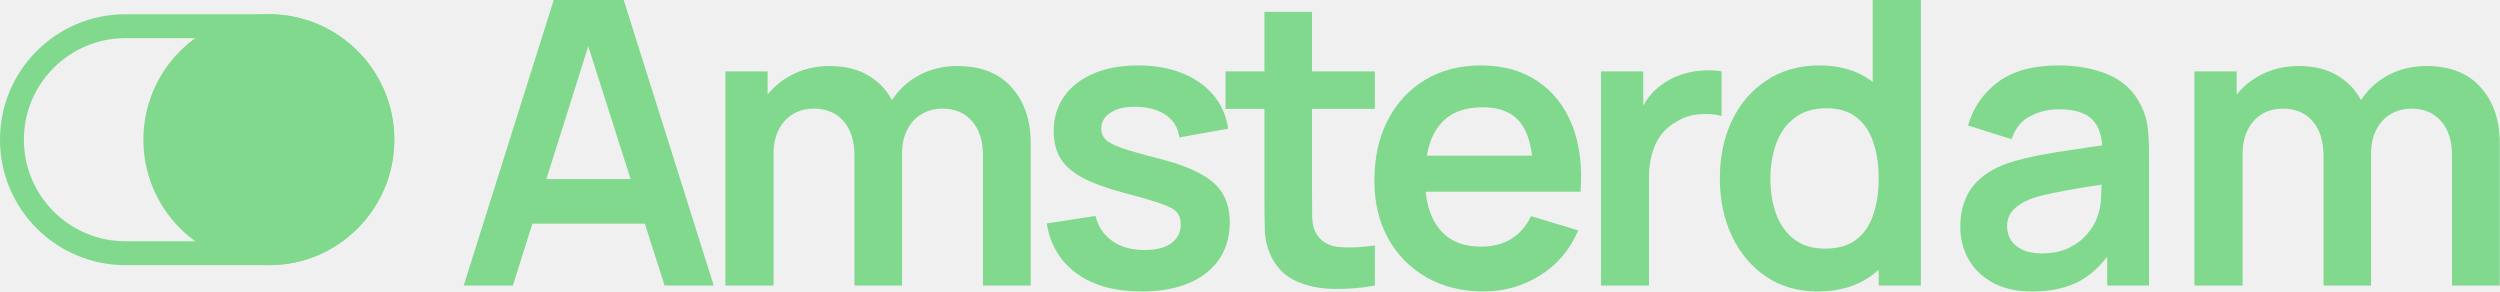
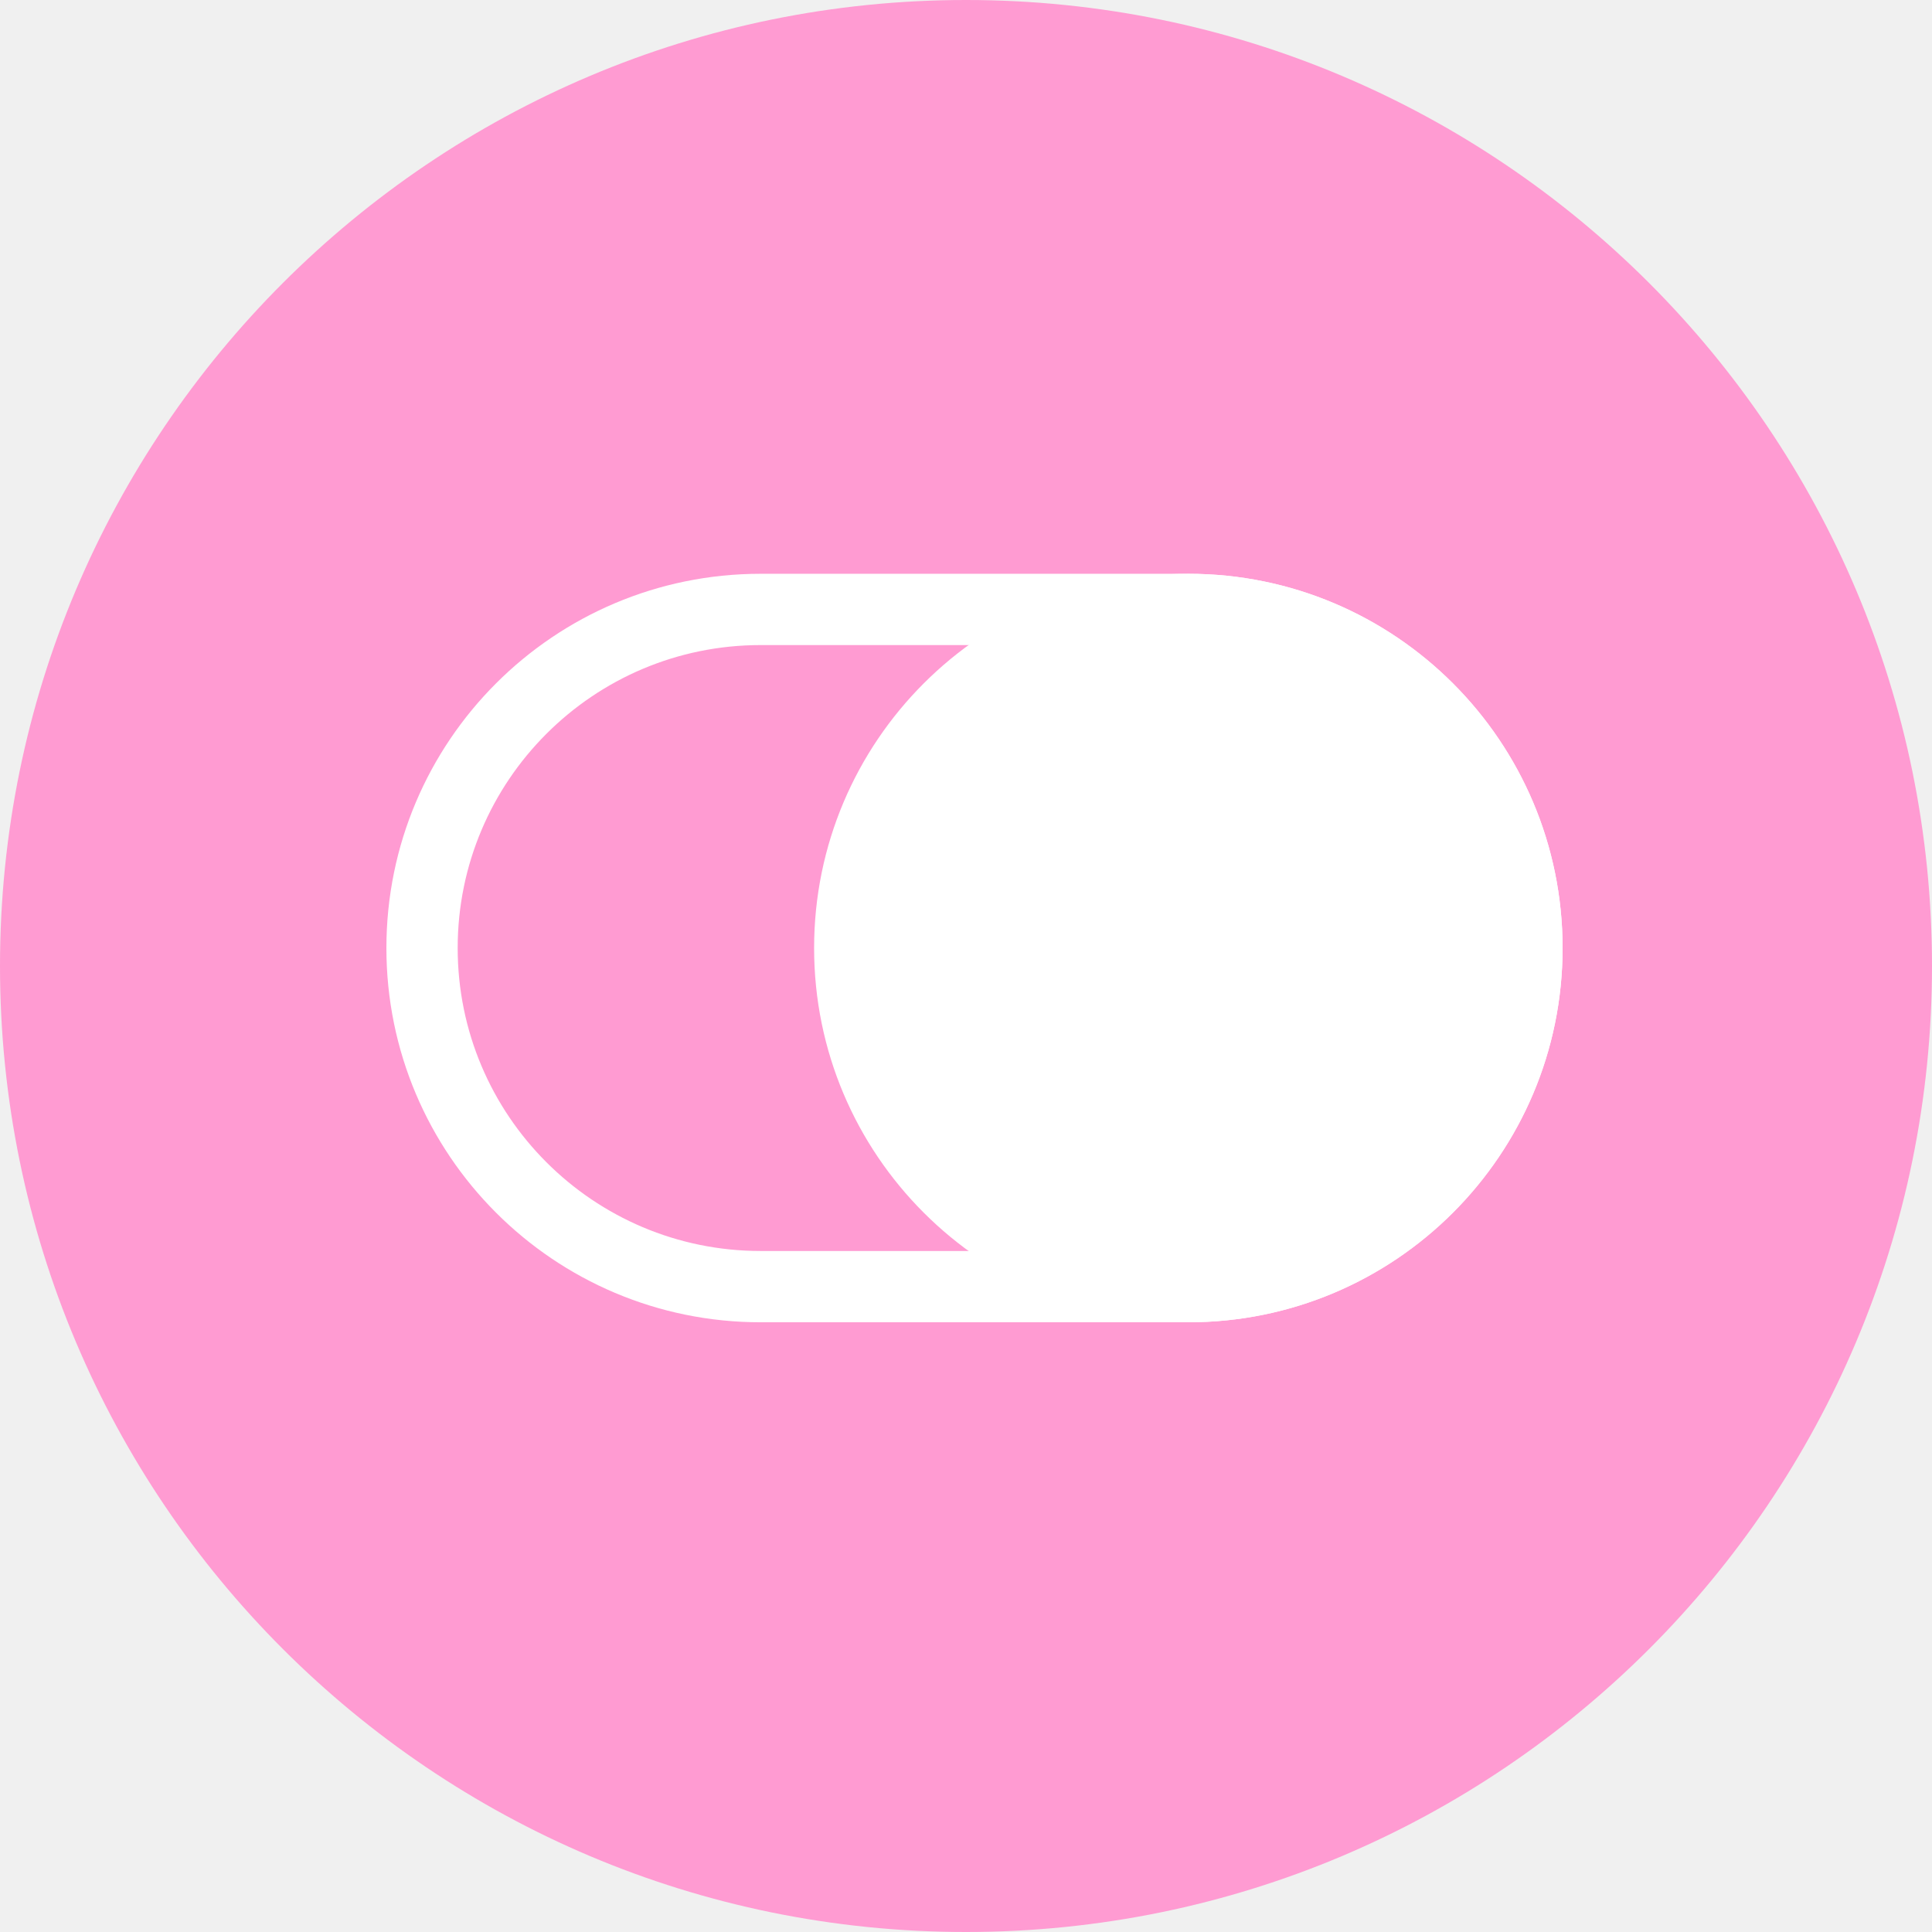
- <svg xmlns="http://www.w3.org/2000/svg" width="772" height="90" viewBox="0 0 772 90" fill="none">
-   <path fill-rule="evenodd" clip-rule="evenodd" d="M83.018 11.778H38.742C21.421 11.778 7.379 25.819 7.379 43.14C7.379 60.461 21.421 74.502 38.742 74.502H83.018C100.339 74.502 114.38 60.461 114.38 43.14C114.38 25.819 100.339 11.778 83.018 11.778ZM38.742 4.398C17.345 4.398 0 21.744 0 43.14C0 64.536 17.345 81.882 38.742 81.882H83.018C104.414 81.882 121.759 64.536 121.759 43.14C121.759 21.744 104.414 4.398 83.018 4.398H38.742Z" fill="#81D98E" />
-   <path d="M121.759 43.14C121.759 64.536 104.414 81.882 83.018 81.882C61.622 81.882 44.276 64.536 44.276 43.14C44.276 21.744 61.622 4.398 83.018 4.398C104.414 4.398 121.759 21.744 121.759 43.14Z" fill="#81D98E" />
-   <path d="M143.195 88.163L170.991 0H192.603L220.399 88.163H205.216L179.991 9.061H183.297L158.379 88.163H143.195ZM158.685 69.061V55.286H204.971V69.061H158.685Z" fill="#81D98E" />
-   <path d="M303.53 88.163V48C303.53 43.469 302.407 39.939 300.162 37.408C297.918 34.837 294.877 33.551 291.04 33.551C288.673 33.551 286.55 34.102 284.673 35.204C282.795 36.265 281.305 37.857 280.203 39.98C279.101 42.061 278.55 44.551 278.55 47.449L271.999 43.592C271.958 39.02 272.979 35 275.06 31.531C277.183 28.02 280.04 25.286 283.632 23.326C287.224 21.367 291.224 20.388 295.632 20.388C302.938 20.388 308.53 22.592 312.407 27C316.326 31.367 318.285 37.122 318.285 44.265V88.163H303.53ZM223.999 88.163V22.041H237.04V42.551H238.877V88.163H223.999ZM263.856 88.163V48.184C263.856 43.571 262.734 39.98 260.489 37.408C258.244 34.837 255.183 33.551 251.305 33.551C247.55 33.551 244.53 34.837 242.244 37.408C239.999 39.98 238.877 43.327 238.877 47.449L232.264 43.041C232.264 38.755 233.326 34.898 235.448 31.469C237.571 28.041 240.428 25.347 244.02 23.388C247.652 21.388 251.713 20.388 256.203 20.388C261.142 20.388 265.264 21.449 268.571 23.571C271.918 25.653 274.407 28.51 276.04 32.143C277.713 35.735 278.55 39.796 278.55 44.327V88.163H263.856Z" fill="#81D98E" />
-   <path d="M352.438 90C344.274 90 337.642 88.163 332.54 84.49C327.438 80.816 324.336 75.653 323.234 69L338.295 66.674C339.07 69.939 340.785 72.51 343.438 74.388C346.091 76.265 349.438 77.204 353.478 77.204C357.029 77.204 359.764 76.51 361.683 75.123C363.642 73.694 364.621 71.755 364.621 69.306C364.621 67.796 364.254 66.592 363.519 65.694C362.825 64.755 361.274 63.857 358.866 63C356.458 62.143 352.764 61.061 347.785 59.755C342.234 58.286 337.825 56.714 334.56 55.041C331.295 53.327 328.948 51.306 327.519 48.98C326.091 46.653 325.376 43.837 325.376 40.531C325.376 36.408 326.458 32.816 328.621 29.755C330.785 26.694 333.805 24.347 337.683 22.714C341.56 21.041 346.132 20.204 351.397 20.204C356.54 20.204 361.091 21 365.05 22.592C369.05 24.184 372.274 26.449 374.723 29.388C377.172 32.327 378.683 35.776 379.254 39.735L364.193 42.429C363.825 39.612 362.54 37.388 360.336 35.755C358.172 34.122 355.274 33.204 351.642 33C348.172 32.796 345.376 33.327 343.254 34.592C341.132 35.816 340.07 37.551 340.07 39.796C340.07 41.061 340.499 42.143 341.356 43.041C342.213 43.939 343.927 44.837 346.499 45.735C349.111 46.633 352.989 47.735 358.132 49.041C363.397 50.388 367.601 51.939 370.744 53.694C373.927 55.408 376.213 57.469 377.601 59.877C379.029 62.286 379.744 65.204 379.744 68.633C379.744 75.286 377.315 80.51 372.458 84.306C367.642 88.102 360.968 90 352.438 90Z" fill="#81D98E" />
-   <path d="M424.562 88.163C420.195 88.98 415.909 89.326 411.705 89.204C407.542 89.122 403.807 88.367 400.501 86.939C397.195 85.469 394.684 83.163 392.97 80.02C391.46 77.163 390.664 74.245 390.582 71.265C390.501 68.286 390.46 64.918 390.46 61.163V3.673H405.154V60.306C405.154 62.959 405.174 65.286 405.215 67.286C405.297 69.286 405.725 70.918 406.501 72.184C407.97 74.633 410.317 76 413.542 76.286C416.766 76.571 420.44 76.408 424.562 75.796V88.163ZM378.46 33.612V22.041H424.562V33.612H378.46Z" fill="#81D98E" />
-   <path d="M458.146 90C451.453 90 445.575 88.551 440.514 85.653C435.453 82.755 431.493 78.735 428.636 73.592C425.82 68.449 424.412 62.531 424.412 55.837C424.412 48.612 425.8 42.347 428.575 37.041C431.351 31.694 435.208 27.551 440.146 24.612C445.085 21.674 450.8 20.204 457.289 20.204C464.146 20.204 469.963 21.816 474.738 25.041C479.555 28.224 483.126 32.735 485.453 38.571C487.779 44.408 488.657 51.286 488.085 59.204H473.453V53.816C473.412 46.633 472.146 41.388 469.657 38.082C467.167 34.776 463.249 33.122 457.902 33.122C451.861 33.122 447.371 35 444.432 38.755C441.493 42.469 440.024 47.918 440.024 55.102C440.024 61.796 441.493 66.98 444.432 70.653C447.371 74.326 451.657 76.163 457.289 76.163C460.922 76.163 464.044 75.367 466.657 73.775C469.31 72.143 471.351 69.796 472.779 66.735L487.351 71.143C484.82 77.102 480.902 81.735 475.595 85.041C470.33 88.347 464.514 90 458.146 90ZM435.371 59.204V48.061H480.861V59.204H435.371Z" fill="#81D98E" />
-   <path d="M494.399 88.163V22.041H507.44V38.143L505.848 36.061C506.664 33.857 507.746 31.857 509.093 30.061C510.481 28.224 512.134 26.714 514.052 25.531C515.685 24.429 517.481 23.571 519.44 22.959C521.44 22.306 523.481 21.918 525.562 21.796C527.644 21.633 529.664 21.714 531.624 22.041V35.816C529.664 35.245 527.399 35.061 524.828 35.265C522.297 35.469 520.011 36.184 517.97 37.408C515.93 38.51 514.256 39.918 512.95 41.633C511.685 43.347 510.746 45.306 510.134 47.51C509.521 49.673 509.215 52.02 509.215 54.551V88.163H494.399Z" fill="#81D98E" />
-   <path d="M561.274 90C555.193 90 549.887 88.469 545.356 85.408C540.825 82.347 537.315 78.184 534.825 72.918C532.336 67.653 531.091 61.714 531.091 55.102C531.091 48.408 532.336 42.449 534.825 37.224C537.356 31.959 540.927 27.816 545.54 24.796C550.152 21.735 555.58 20.204 561.825 20.204C568.111 20.204 573.376 21.735 577.621 24.796C581.907 27.816 585.152 31.959 587.356 37.224C589.56 42.49 590.662 48.449 590.662 55.102C590.662 61.673 589.56 67.612 587.356 72.918C585.152 78.184 581.866 82.347 577.499 85.408C573.131 88.469 567.723 90 561.274 90ZM563.54 76.775C567.499 76.775 570.682 75.877 573.091 74.082C575.54 72.245 577.315 69.694 578.417 66.429C579.56 63.163 580.131 59.388 580.131 55.102C580.131 50.776 579.56 47 578.417 43.776C577.315 40.51 575.58 37.98 573.213 36.184C570.846 34.347 567.785 33.429 564.029 33.429C560.07 33.429 556.805 34.408 554.233 36.367C551.662 38.286 549.764 40.898 548.54 44.204C547.315 47.469 546.703 51.102 546.703 55.102C546.703 59.143 547.295 62.816 548.478 66.122C549.703 69.388 551.56 71.98 554.05 73.898C556.54 75.816 559.703 76.775 563.54 76.775ZM580.131 88.163V41.755H578.295V0H593.172V88.163H580.131Z" fill="#81D98E" />
-   <path d="M757.171 88.163V48C757.171 43.469 756.048 39.939 753.803 37.408C751.558 34.837 748.517 33.551 744.681 33.551C742.313 33.551 740.191 34.102 738.313 35.204C736.436 36.265 734.946 37.857 733.844 39.98C732.742 42.061 732.191 44.551 732.191 47.449L725.64 43.592C725.599 39.02 726.62 35 728.701 31.531C730.824 28.02 733.681 25.286 737.273 23.326C740.864 21.367 744.864 20.388 749.273 20.388C756.579 20.388 762.171 22.592 766.048 27C769.966 31.367 771.926 37.122 771.926 44.265V88.163H757.171ZM677.64 88.163V22.041H690.681V42.551H692.518V88.163H677.64ZM717.497 88.163V48.184C717.497 43.571 716.375 39.98 714.13 37.408C711.885 34.837 708.824 33.551 704.946 33.551C701.191 33.551 698.171 34.837 695.885 37.408C693.64 39.98 692.518 43.327 692.518 47.449L685.905 43.041C685.905 38.755 686.967 34.898 689.089 31.469C691.211 28.041 694.069 25.347 697.66 23.388C701.293 21.388 705.354 20.388 709.844 20.388C714.783 20.388 718.905 21.449 722.211 23.571C725.558 25.653 728.048 28.51 729.681 32.143C731.354 35.735 732.191 39.796 732.191 44.327V88.163H717.497Z" fill="#81D98E" />
-   <path d="M627.504 90C622.728 90 618.687 89.102 615.381 87.306C612.075 85.469 609.565 83.041 607.85 80.02C606.177 77 605.34 73.674 605.34 70.041C605.34 66.857 605.871 64 606.932 61.469C607.993 58.898 609.626 56.694 611.83 54.857C614.034 52.98 616.891 51.449 620.401 50.265C623.055 49.408 626.157 48.633 629.708 47.939C633.299 47.245 637.177 46.612 641.34 46.041C645.544 45.429 649.932 44.776 654.504 44.082L649.238 47.082C649.279 42.51 648.259 39.143 646.177 36.98C644.095 34.816 640.585 33.735 635.646 33.735C632.667 33.735 629.789 34.429 627.014 35.816C624.238 37.204 622.299 39.592 621.197 42.98L607.728 38.755C609.361 33.163 612.463 28.674 617.034 25.286C621.646 21.898 627.85 20.204 635.646 20.204C641.524 20.204 646.687 21.163 651.136 23.082C655.626 25 658.952 28.143 661.116 32.51C662.299 34.837 663.014 37.224 663.259 39.673C663.503 42.082 663.626 44.714 663.626 47.571V88.163H650.708V73.837L652.85 76.163C649.871 80.939 646.381 84.449 642.381 86.694C638.422 88.898 633.463 90 627.504 90ZM630.442 78.245C633.789 78.245 636.646 77.653 639.014 76.469C641.381 75.286 643.259 73.837 644.646 72.123C646.075 70.408 647.034 68.796 647.524 67.286C648.299 65.408 648.728 63.265 648.81 60.857C648.932 58.408 648.993 56.429 648.993 54.918L653.524 56.265C649.075 56.959 645.259 57.571 642.075 58.102C638.891 58.633 636.157 59.143 633.871 59.633C631.585 60.082 629.565 60.592 627.81 61.163C626.095 61.776 624.646 62.49 623.463 63.306C622.279 64.123 621.361 65.061 620.708 66.122C620.095 67.184 619.789 68.429 619.789 69.857C619.789 71.49 620.197 72.939 621.014 74.204C621.83 75.429 623.014 76.408 624.565 77.143C626.157 77.877 628.116 78.245 630.442 78.245Z" fill="#81D98E" />
+ <svg xmlns="http://www.w3.org/2000/svg" width="88" height="88" viewBox="0 0 200 90" fill="none">
+   <circle id="a" cx="100" cy="45" r="100" fill="#FF9BD2" />
+   <g transform="translate(40, 0)">
+     <path fill-rule="evenodd" clip-rule="evenodd" d="M83.018 11.778H38.742C21.421 11.778 7.379 25.819 7.379 43.14C7.379 60.461 21.421 74.502 38.742 74.502H83.018C100.339 74.502 114.38 60.461 114.38 43.14C114.38 25.819 100.339 11.778 83.018 11.778ZM38.742 4.398C17.345 4.398 0 21.744 0 43.14C0 64.536 17.345 81.882 38.742 81.882H83.018C104.414 81.882 121.759 64.536 121.759 43.14C121.759 21.744 104.414 4.398 83.018 4.398H38.742Z" fill="white" />
+     <path d="M121.759 43.14C121.759 64.536 104.414 81.882 83.018 81.882C61.622 81.882 44.276 64.536 44.276 43.14C44.276 21.744 61.622 4.398 83.018 4.398C104.414 4.398 121.759 21.744 121.759 43.14Z" fill="white" />
+   </g>
</svg>
